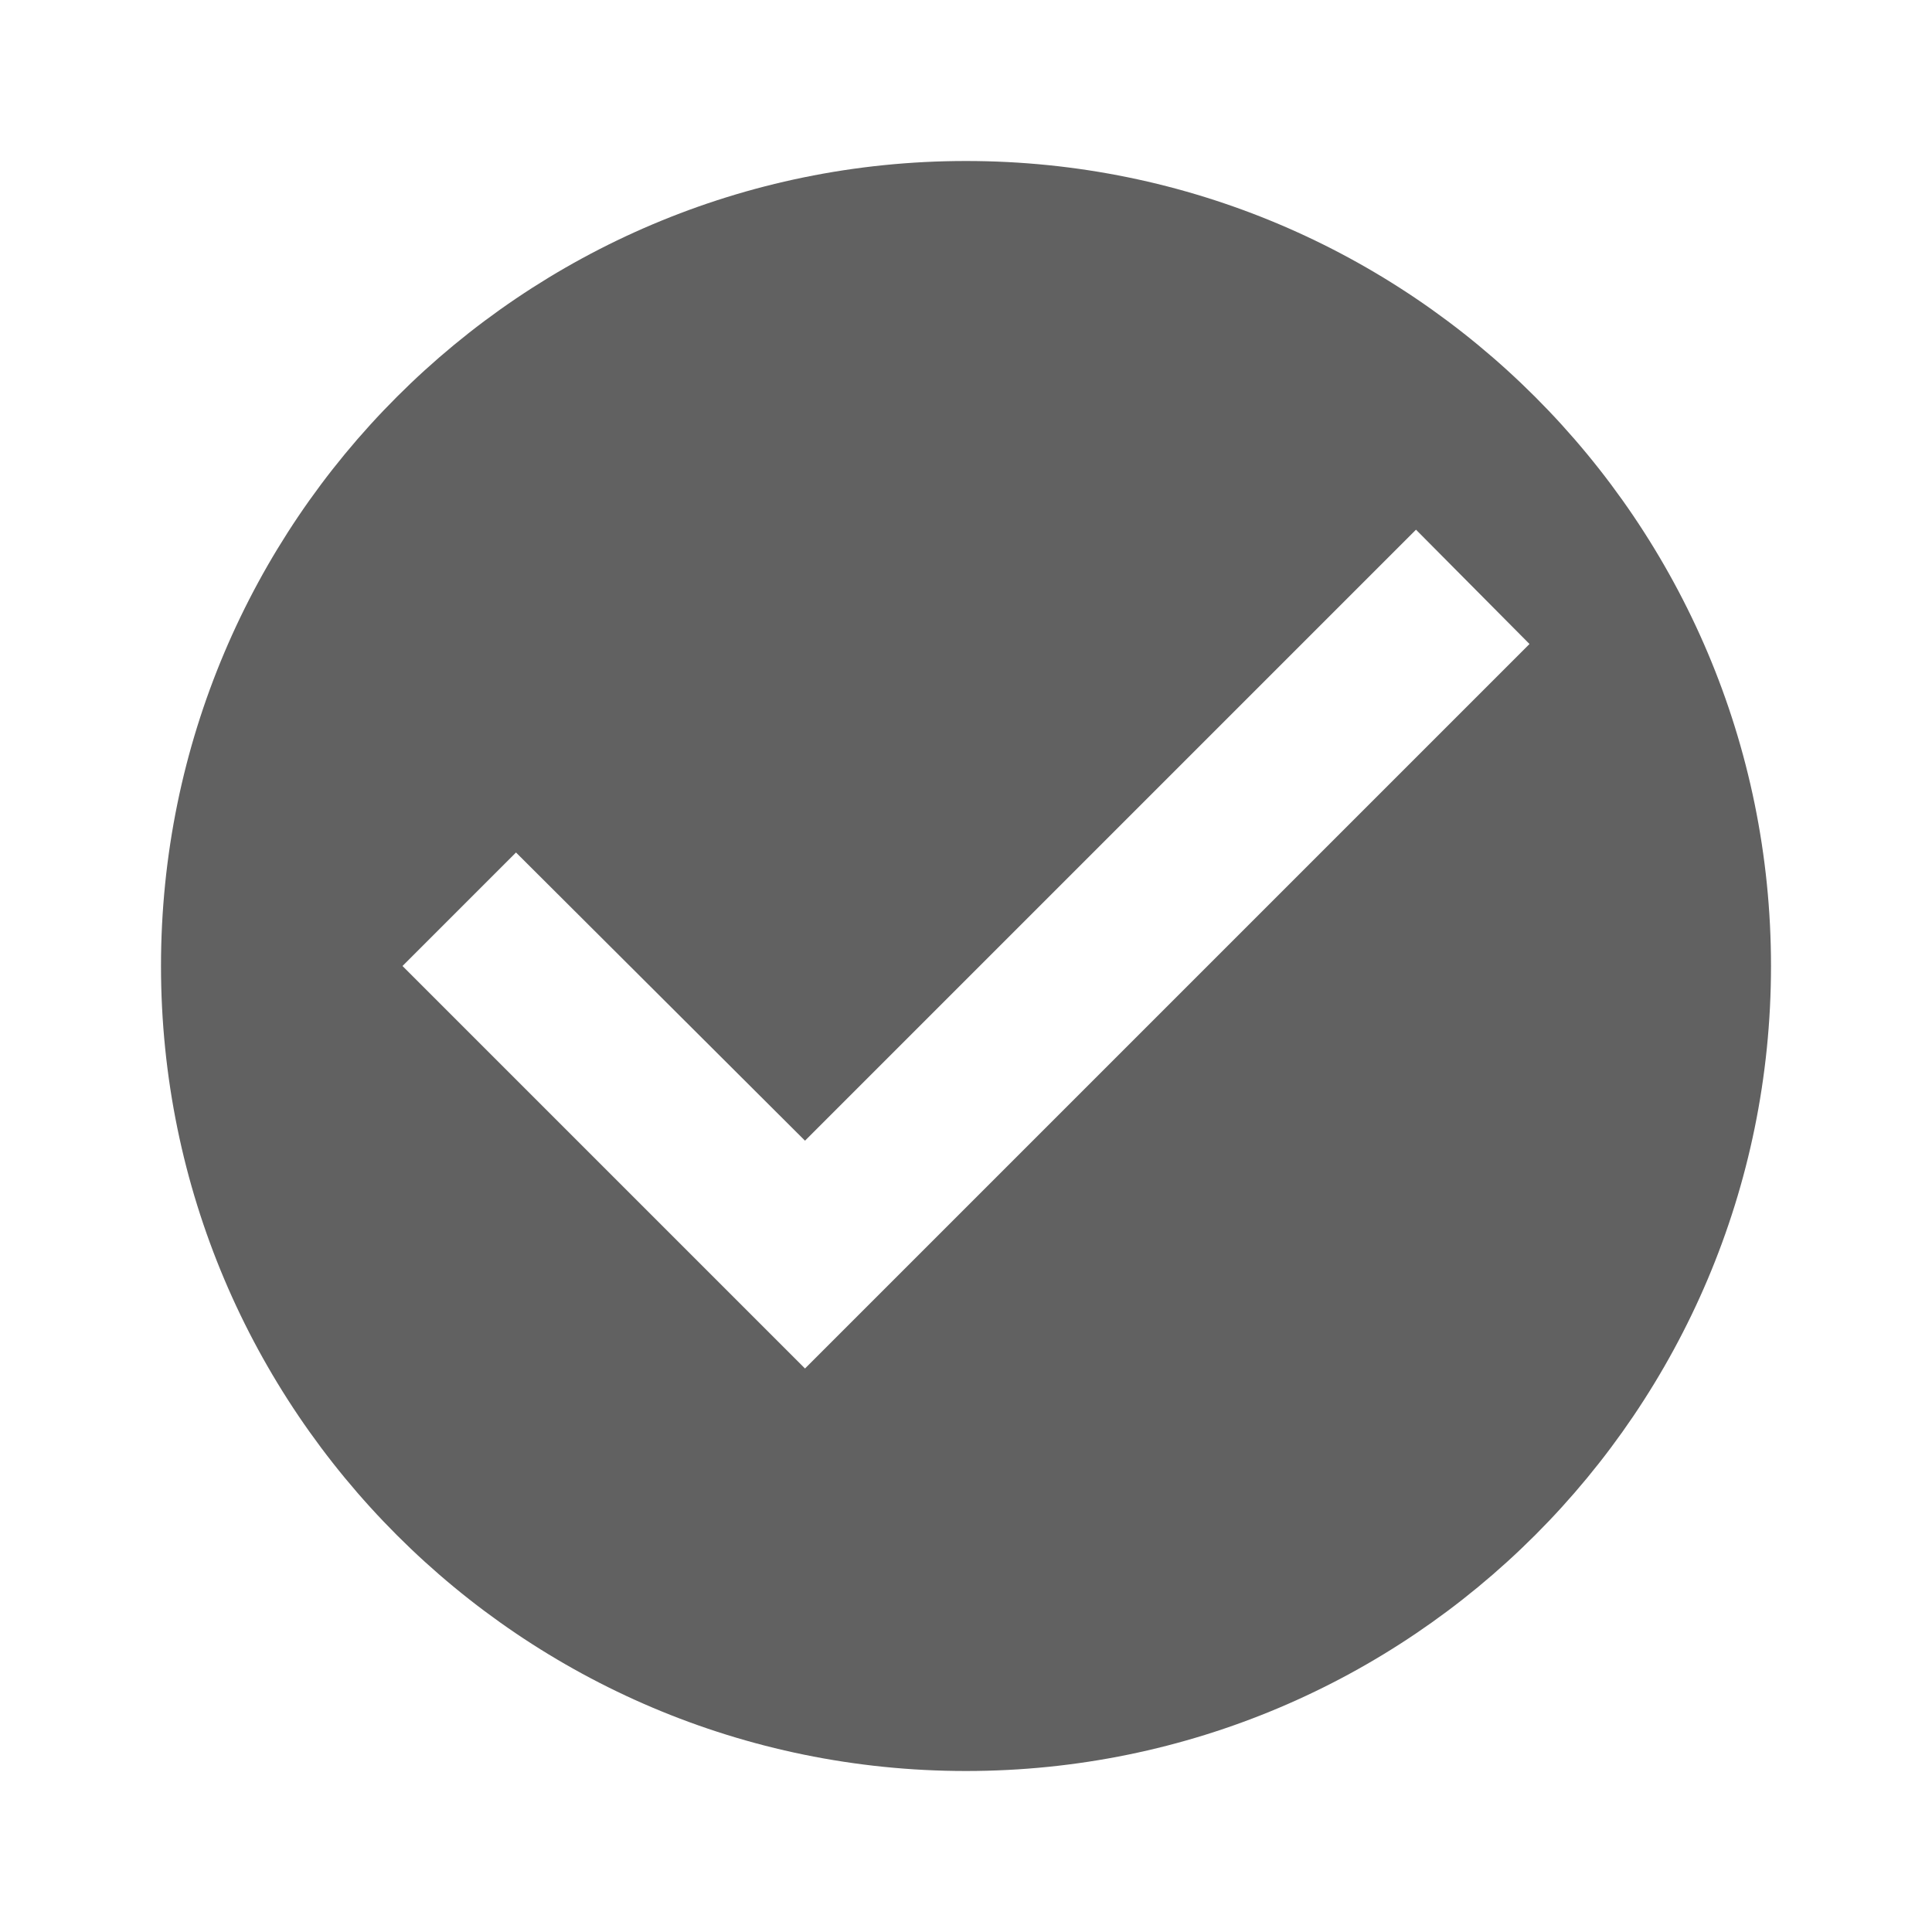
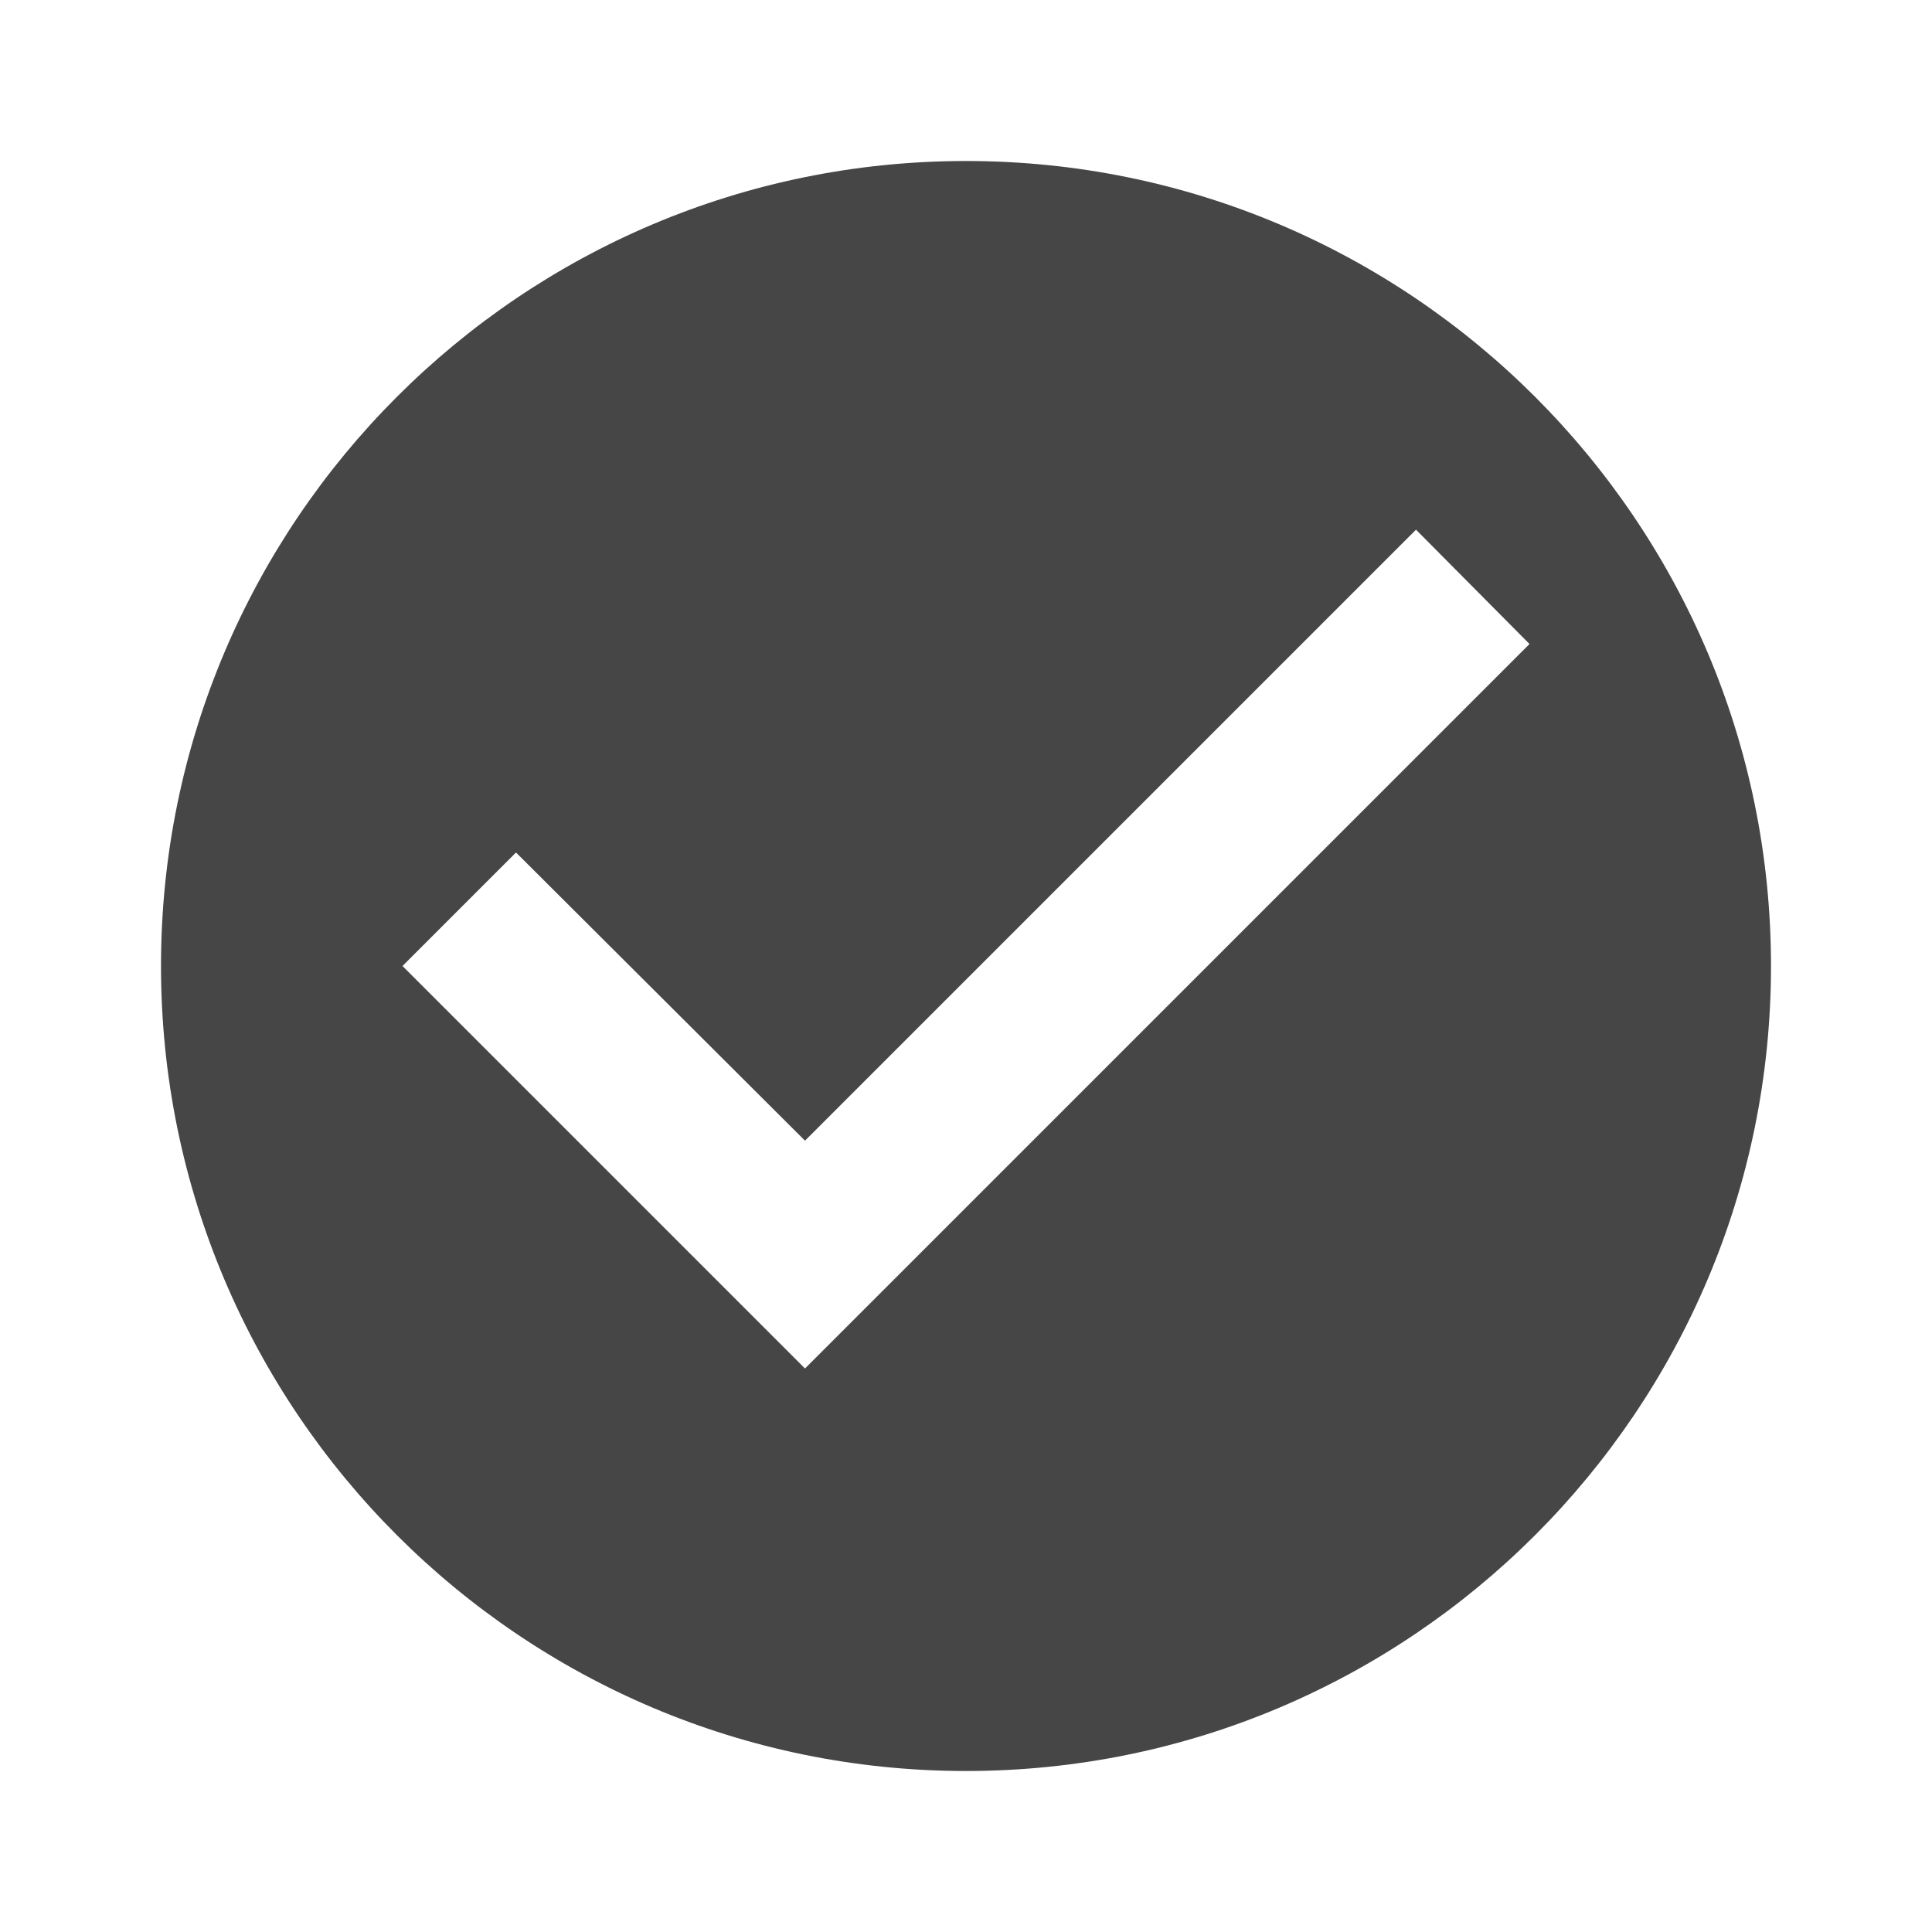
<svg xmlns="http://www.w3.org/2000/svg" width="24" height="24" version="1.1" viewBox="0 0 24 24">
-   <path d="m12 2c-5.52 0-10 4.48-10 10s4.48 10 10 10 10-4.48 10-10-4.48-10-10-10zm5.59 4.58 1.41 1.42-9 9-5-5 1.41-1.41 3.59 3.58z" fill="#616161" />
+   <path d="m12 2c-5.52 0-10 4.48-10 10s4.48 10 10 10 10-4.48 10-10-4.48-10-10-10zm5.59 4.58 1.41 1.42-9 9-5-5 1.41-1.41 3.59 3.58z" fill="#464646" />
</svg>
